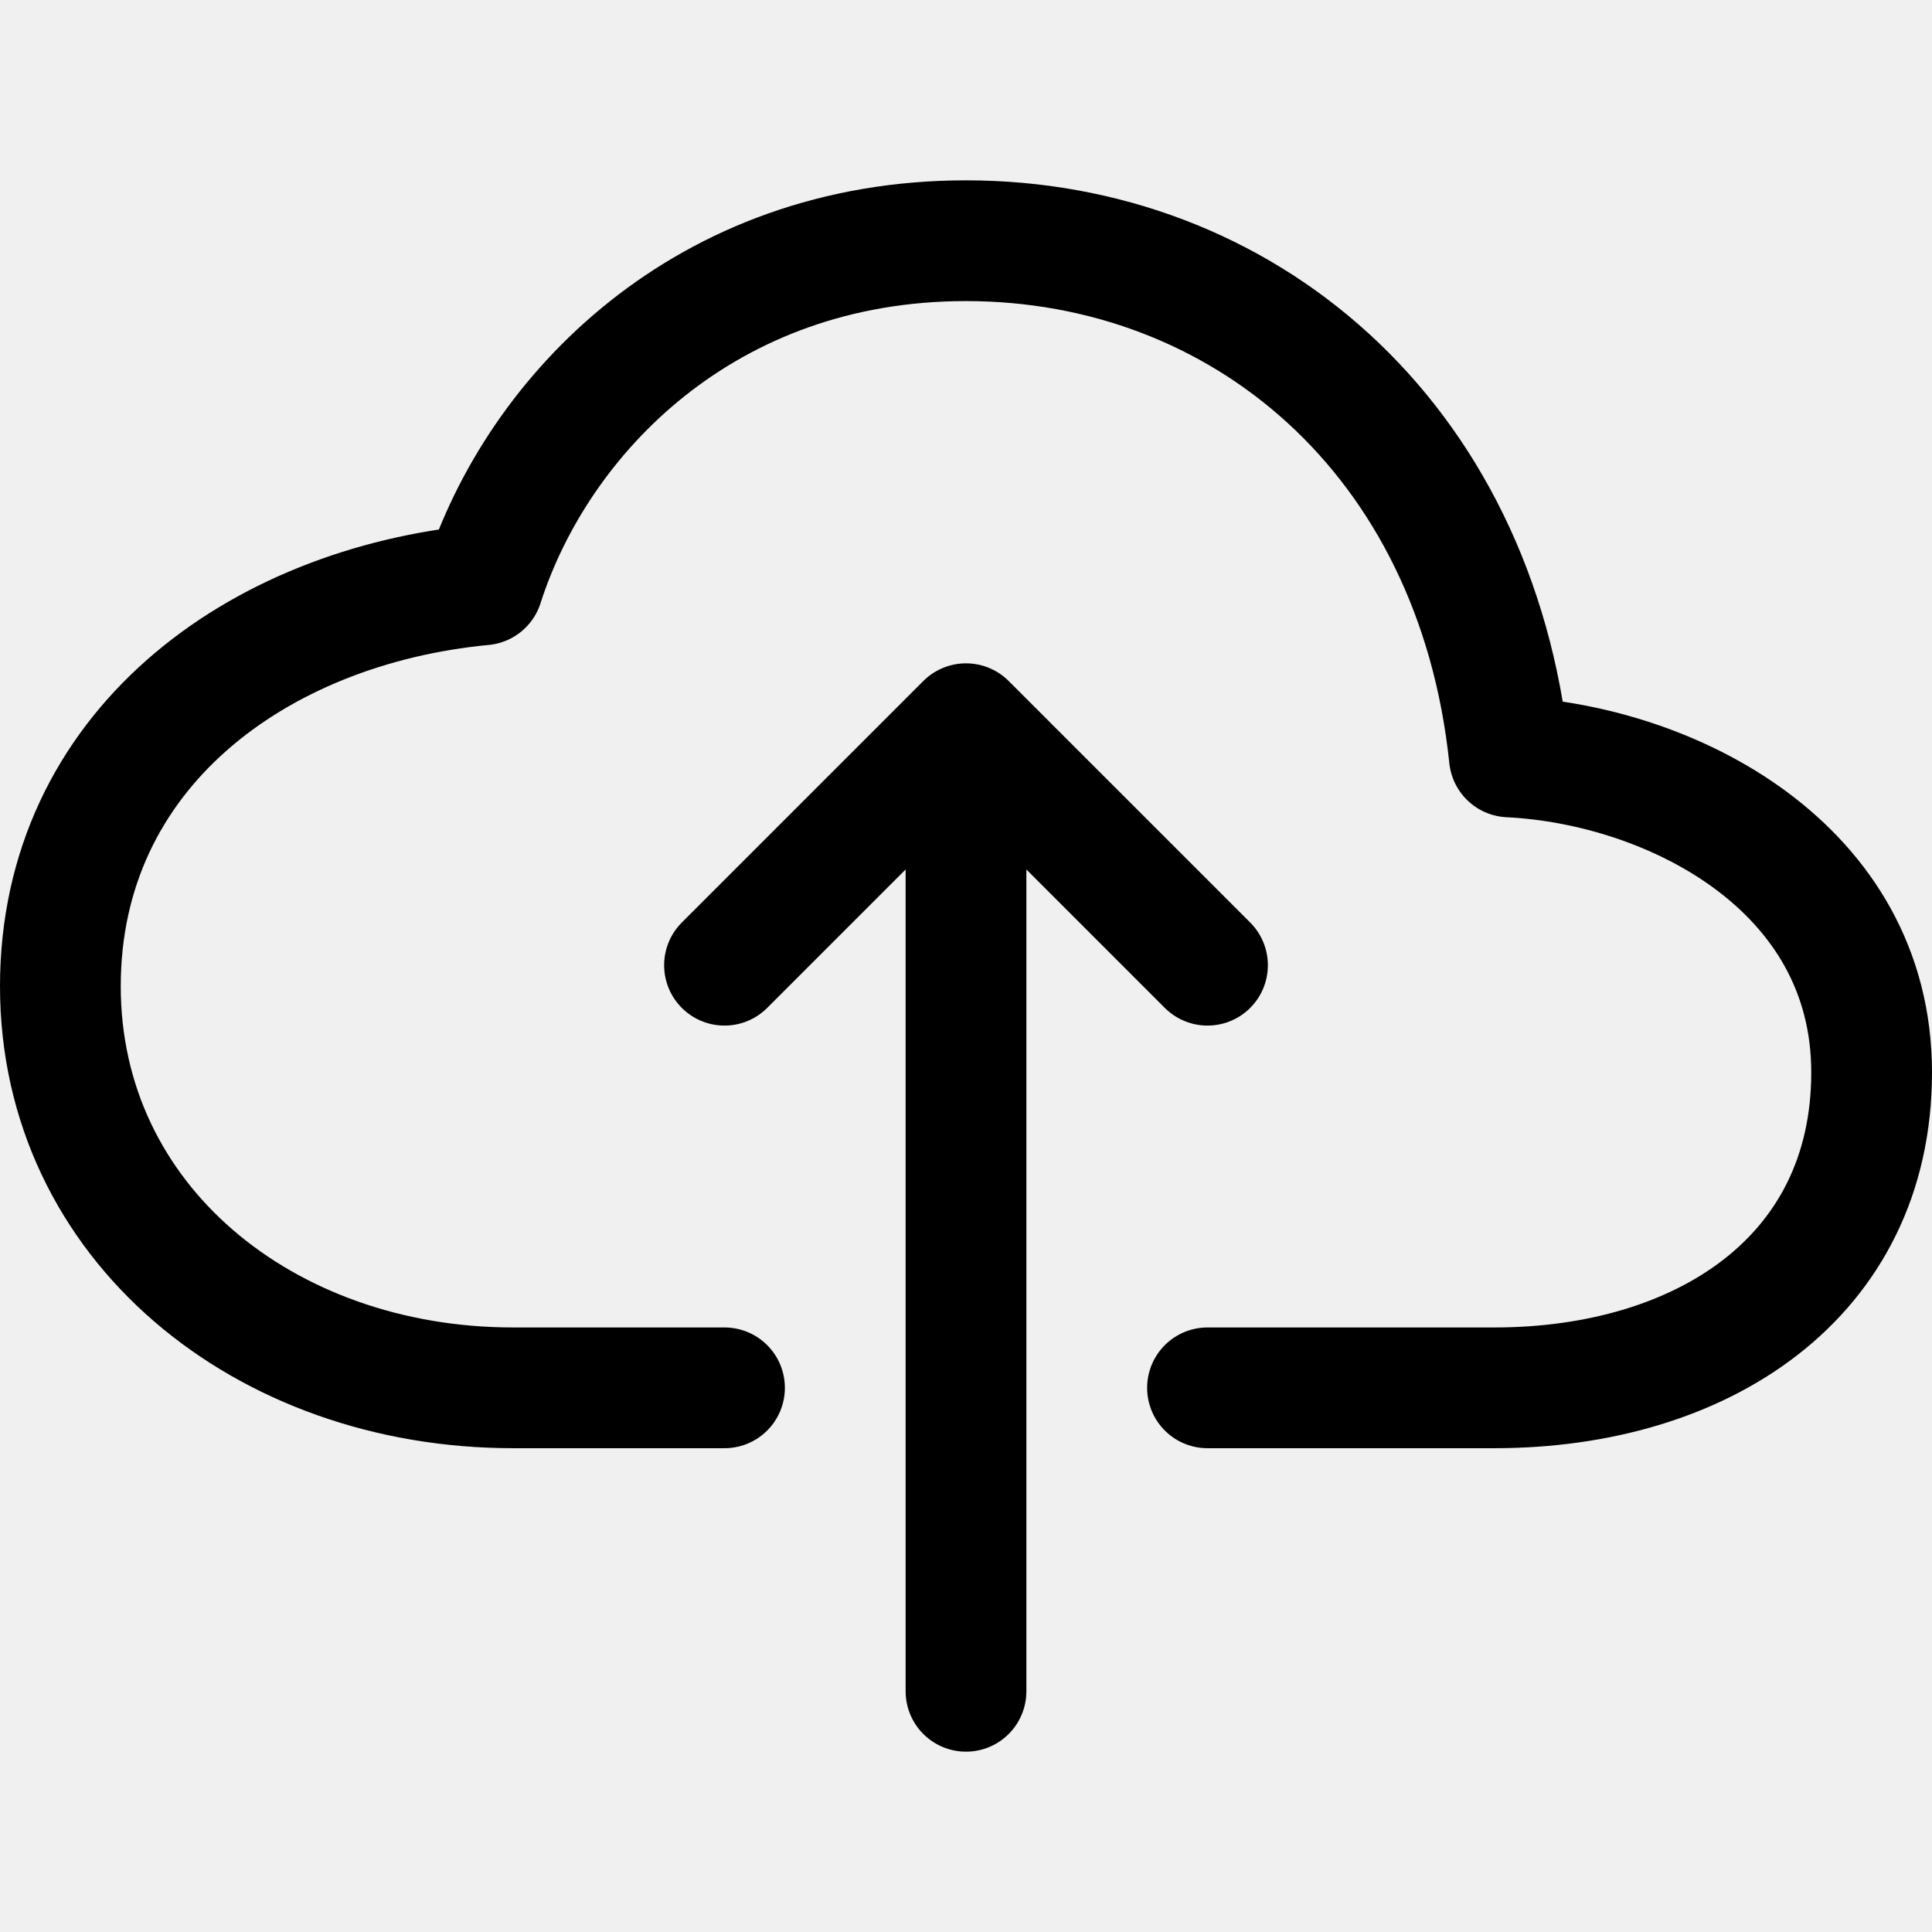
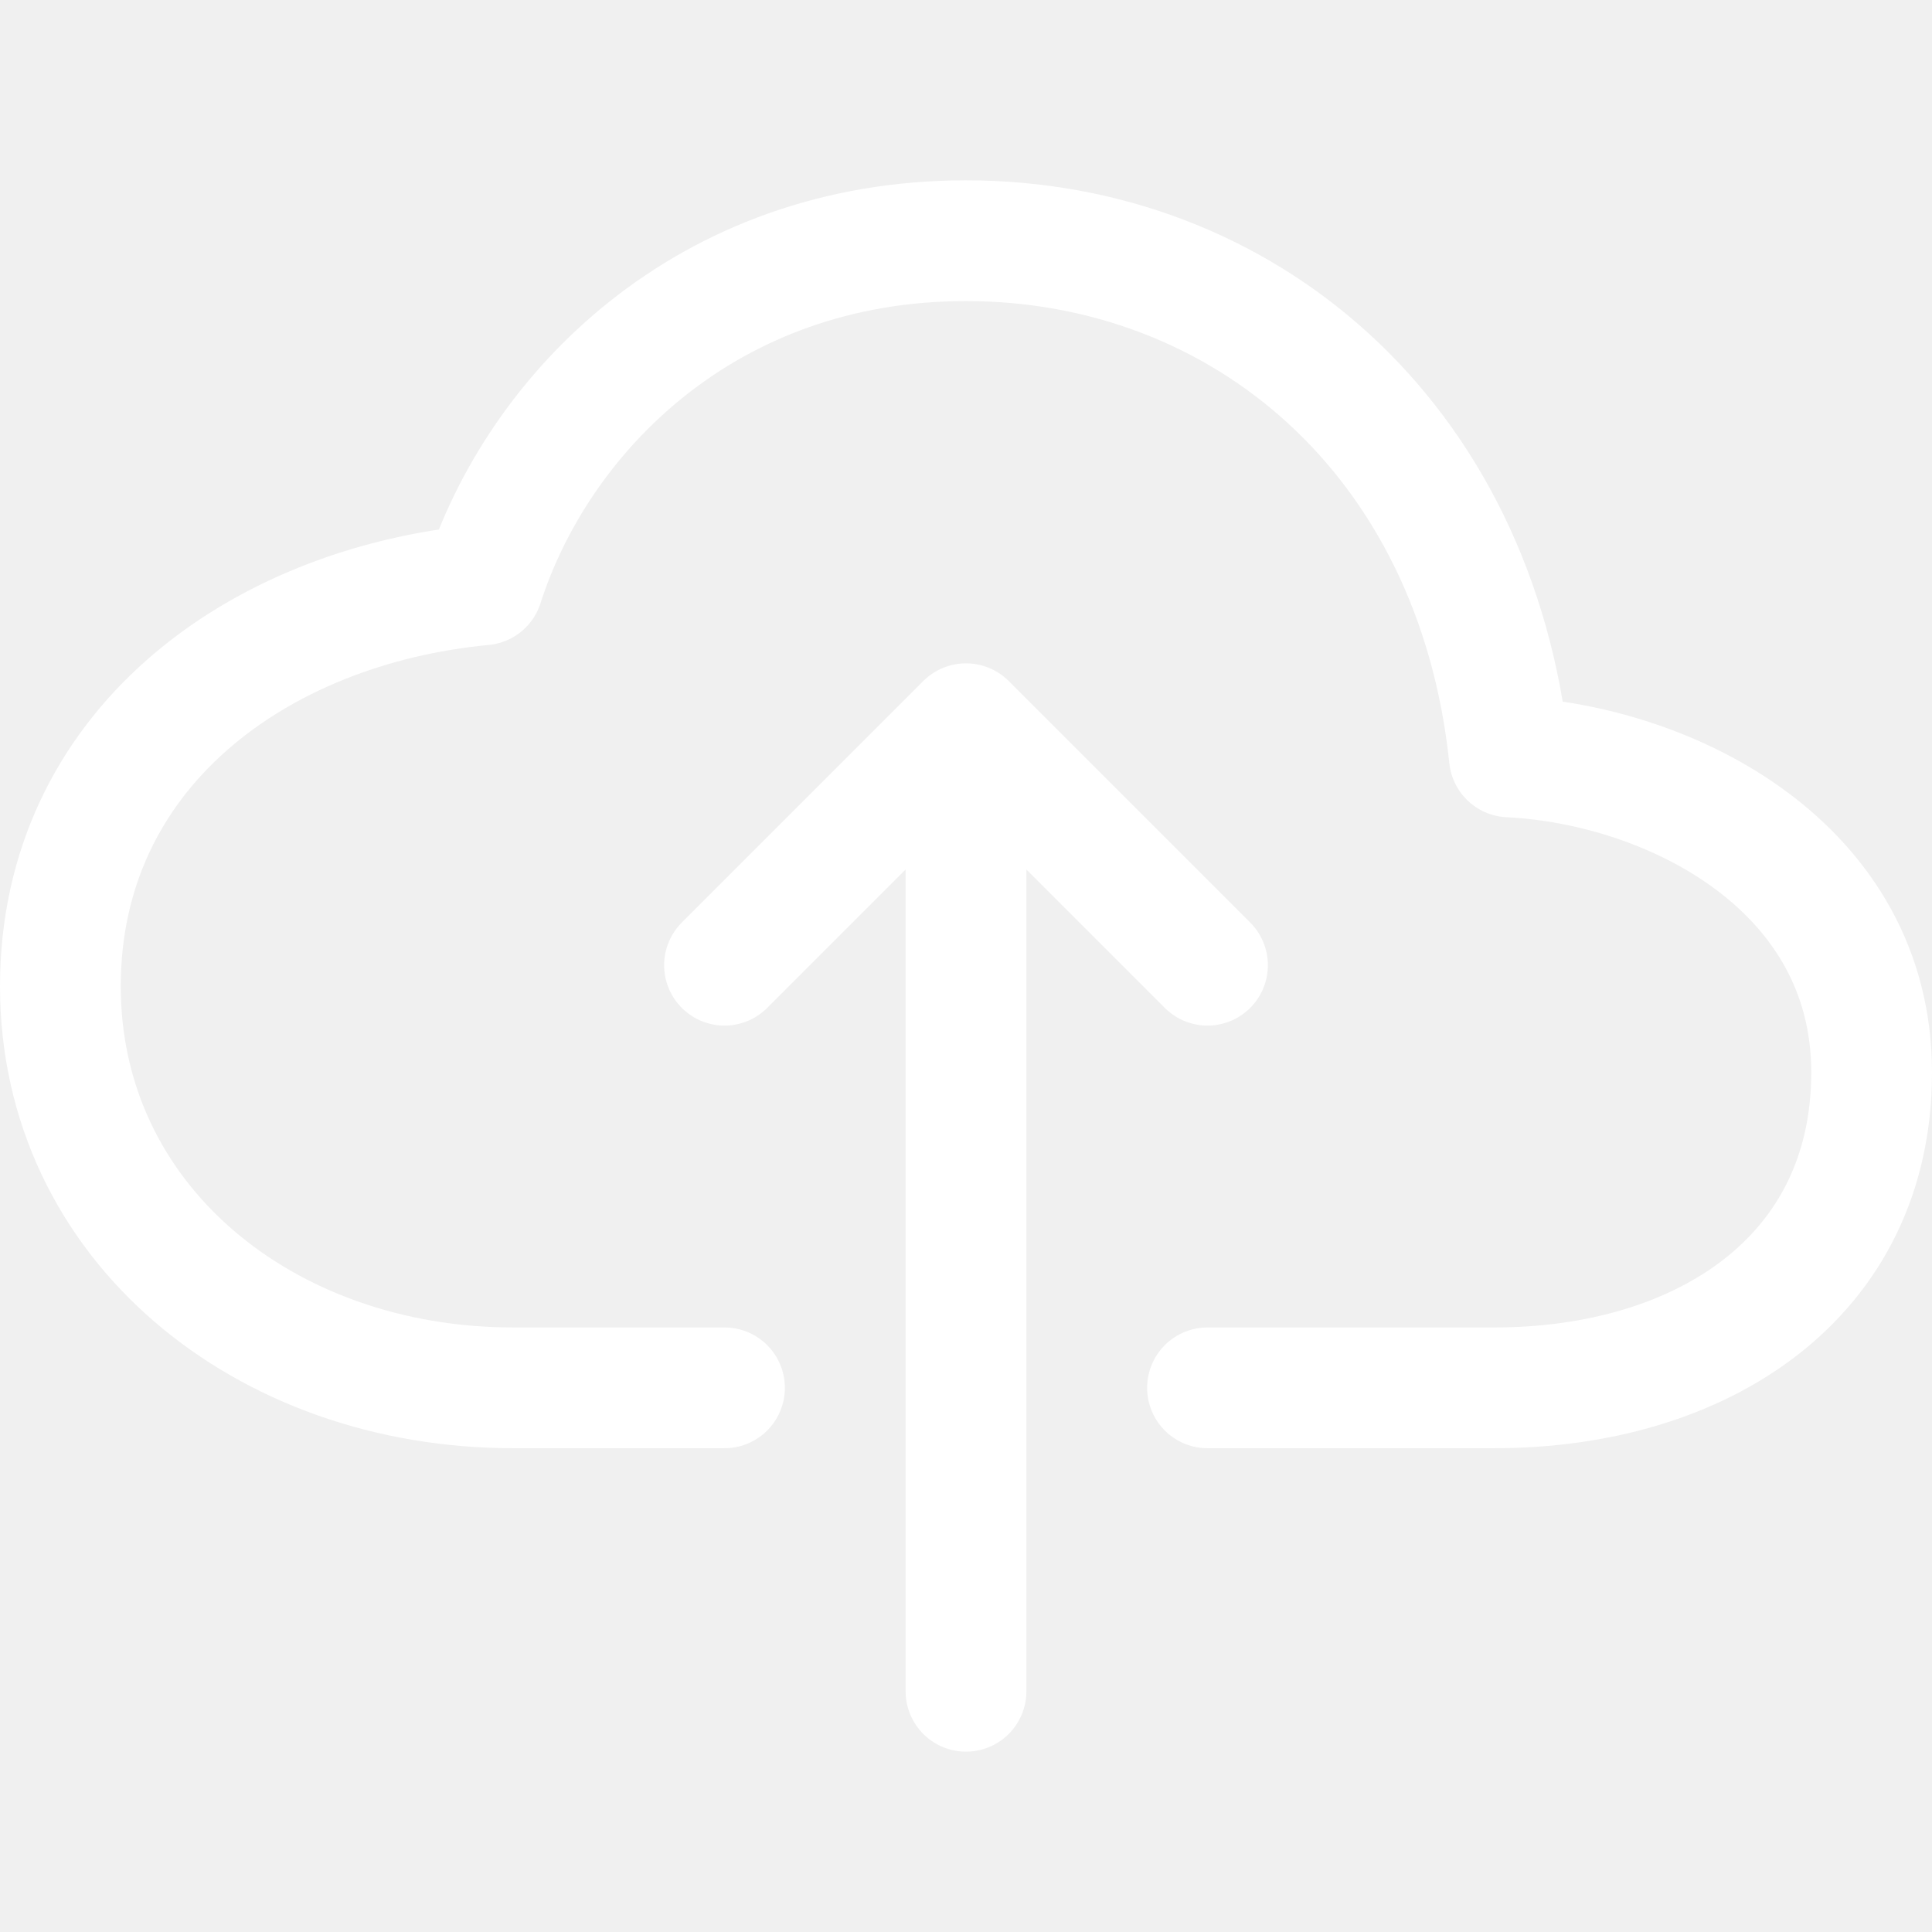
<svg xmlns="http://www.w3.org/2000/svg" class="ionicon" viewBox="0 0 512 512">
-   <path d="M320 367.79h76c55 0 100-29.21 100-83.6s-53-81.47-96-83.6c-8.89-85.06-71-136.8-144-136.8-69 0-113.44 45.79-128 91.2-60 5.7-112 43.88-112 106.4s54 106.4 120 106.4h56" fill="none" stroke="currentColor" stroke-linecap="round" stroke-linejoin="round" stroke-width="32" />
-   <path fill="none" stroke="currentColor" stroke-linecap="round" stroke-linejoin="round" stroke-width="32" d="M320 255.79l-64-64-64 64M256 448.21V207.79" />
+   <path d="M320 367.79h76c55 0 100-29.21 100-83.6s-53-81.47-96-83.6c-8.89-85.06-71-136.8-144-136.8-69 0-113.44 45.79-128 91.2-60 5.7-112 43.88-112 106.4s54 106.4 120 106.4h56" fill="none" stroke="#fff" stroke-linecap="round" stroke-linejoin="round" stroke-width="32" />
+   <path fill="none" stroke="#fff" stroke-linecap="round" stroke-linejoin="round" stroke-width="32" d="M320 255.79l-64-64-64 64M256 448.21V207.79" />
</svg>
